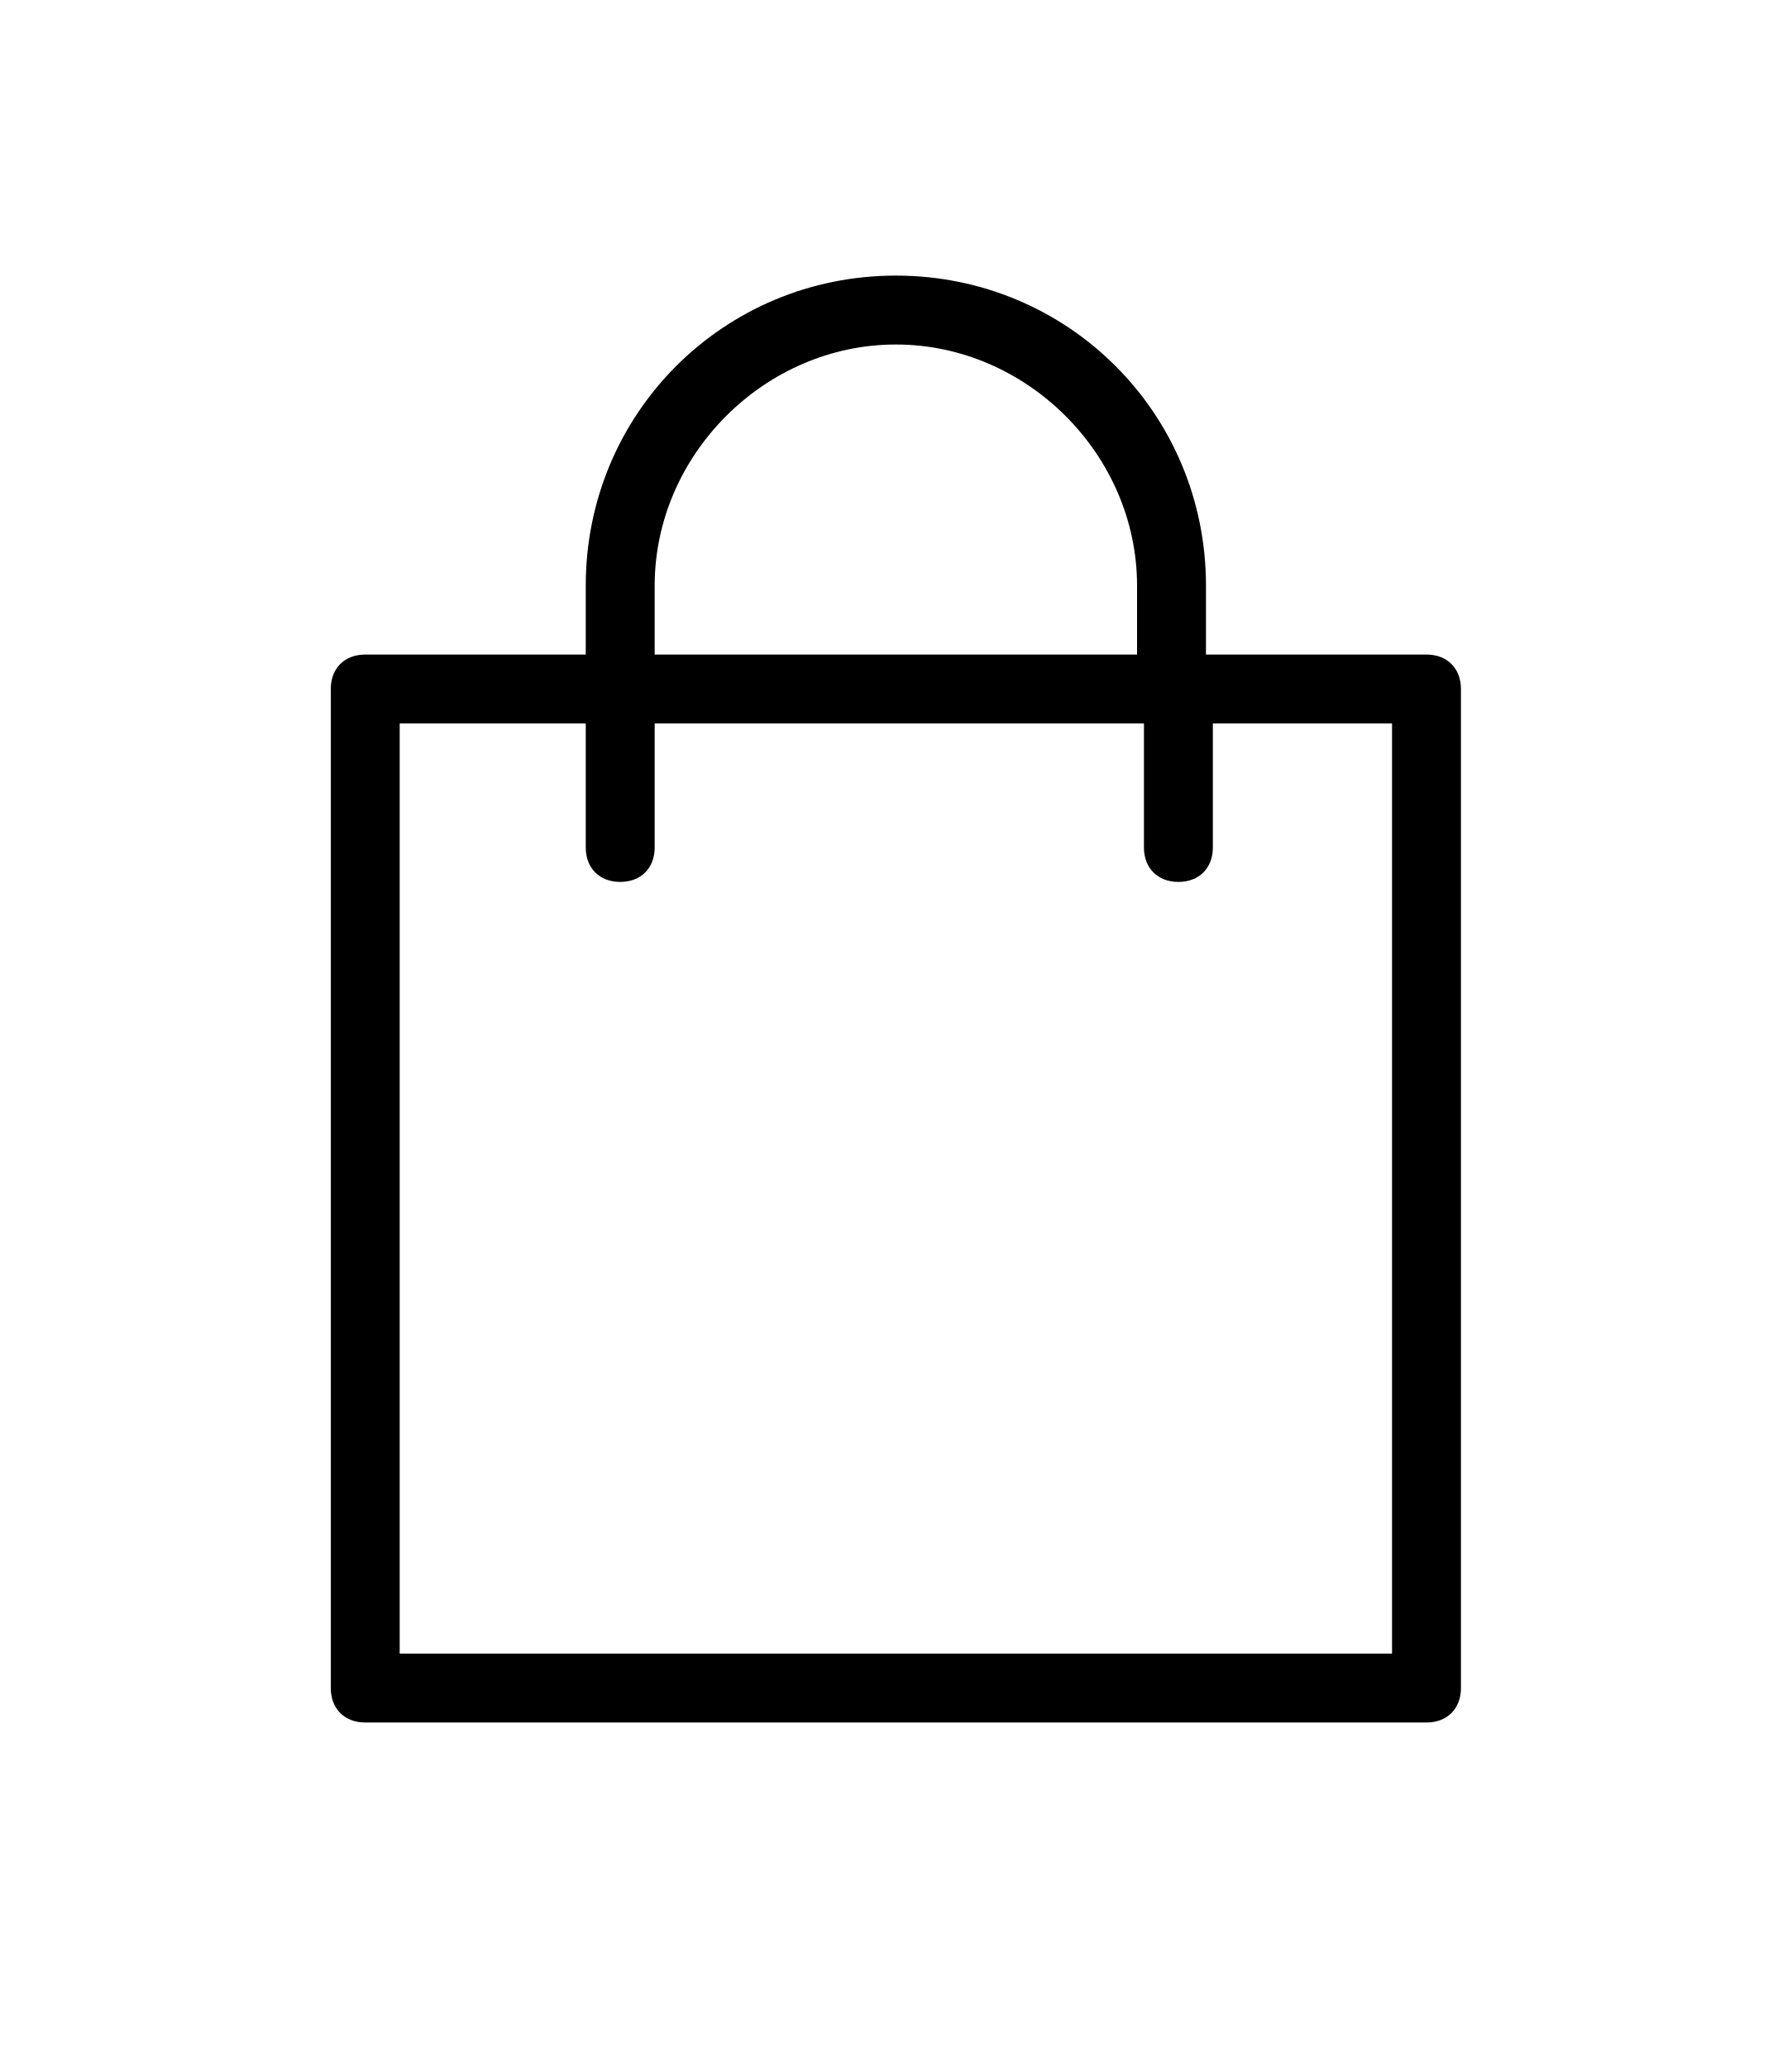
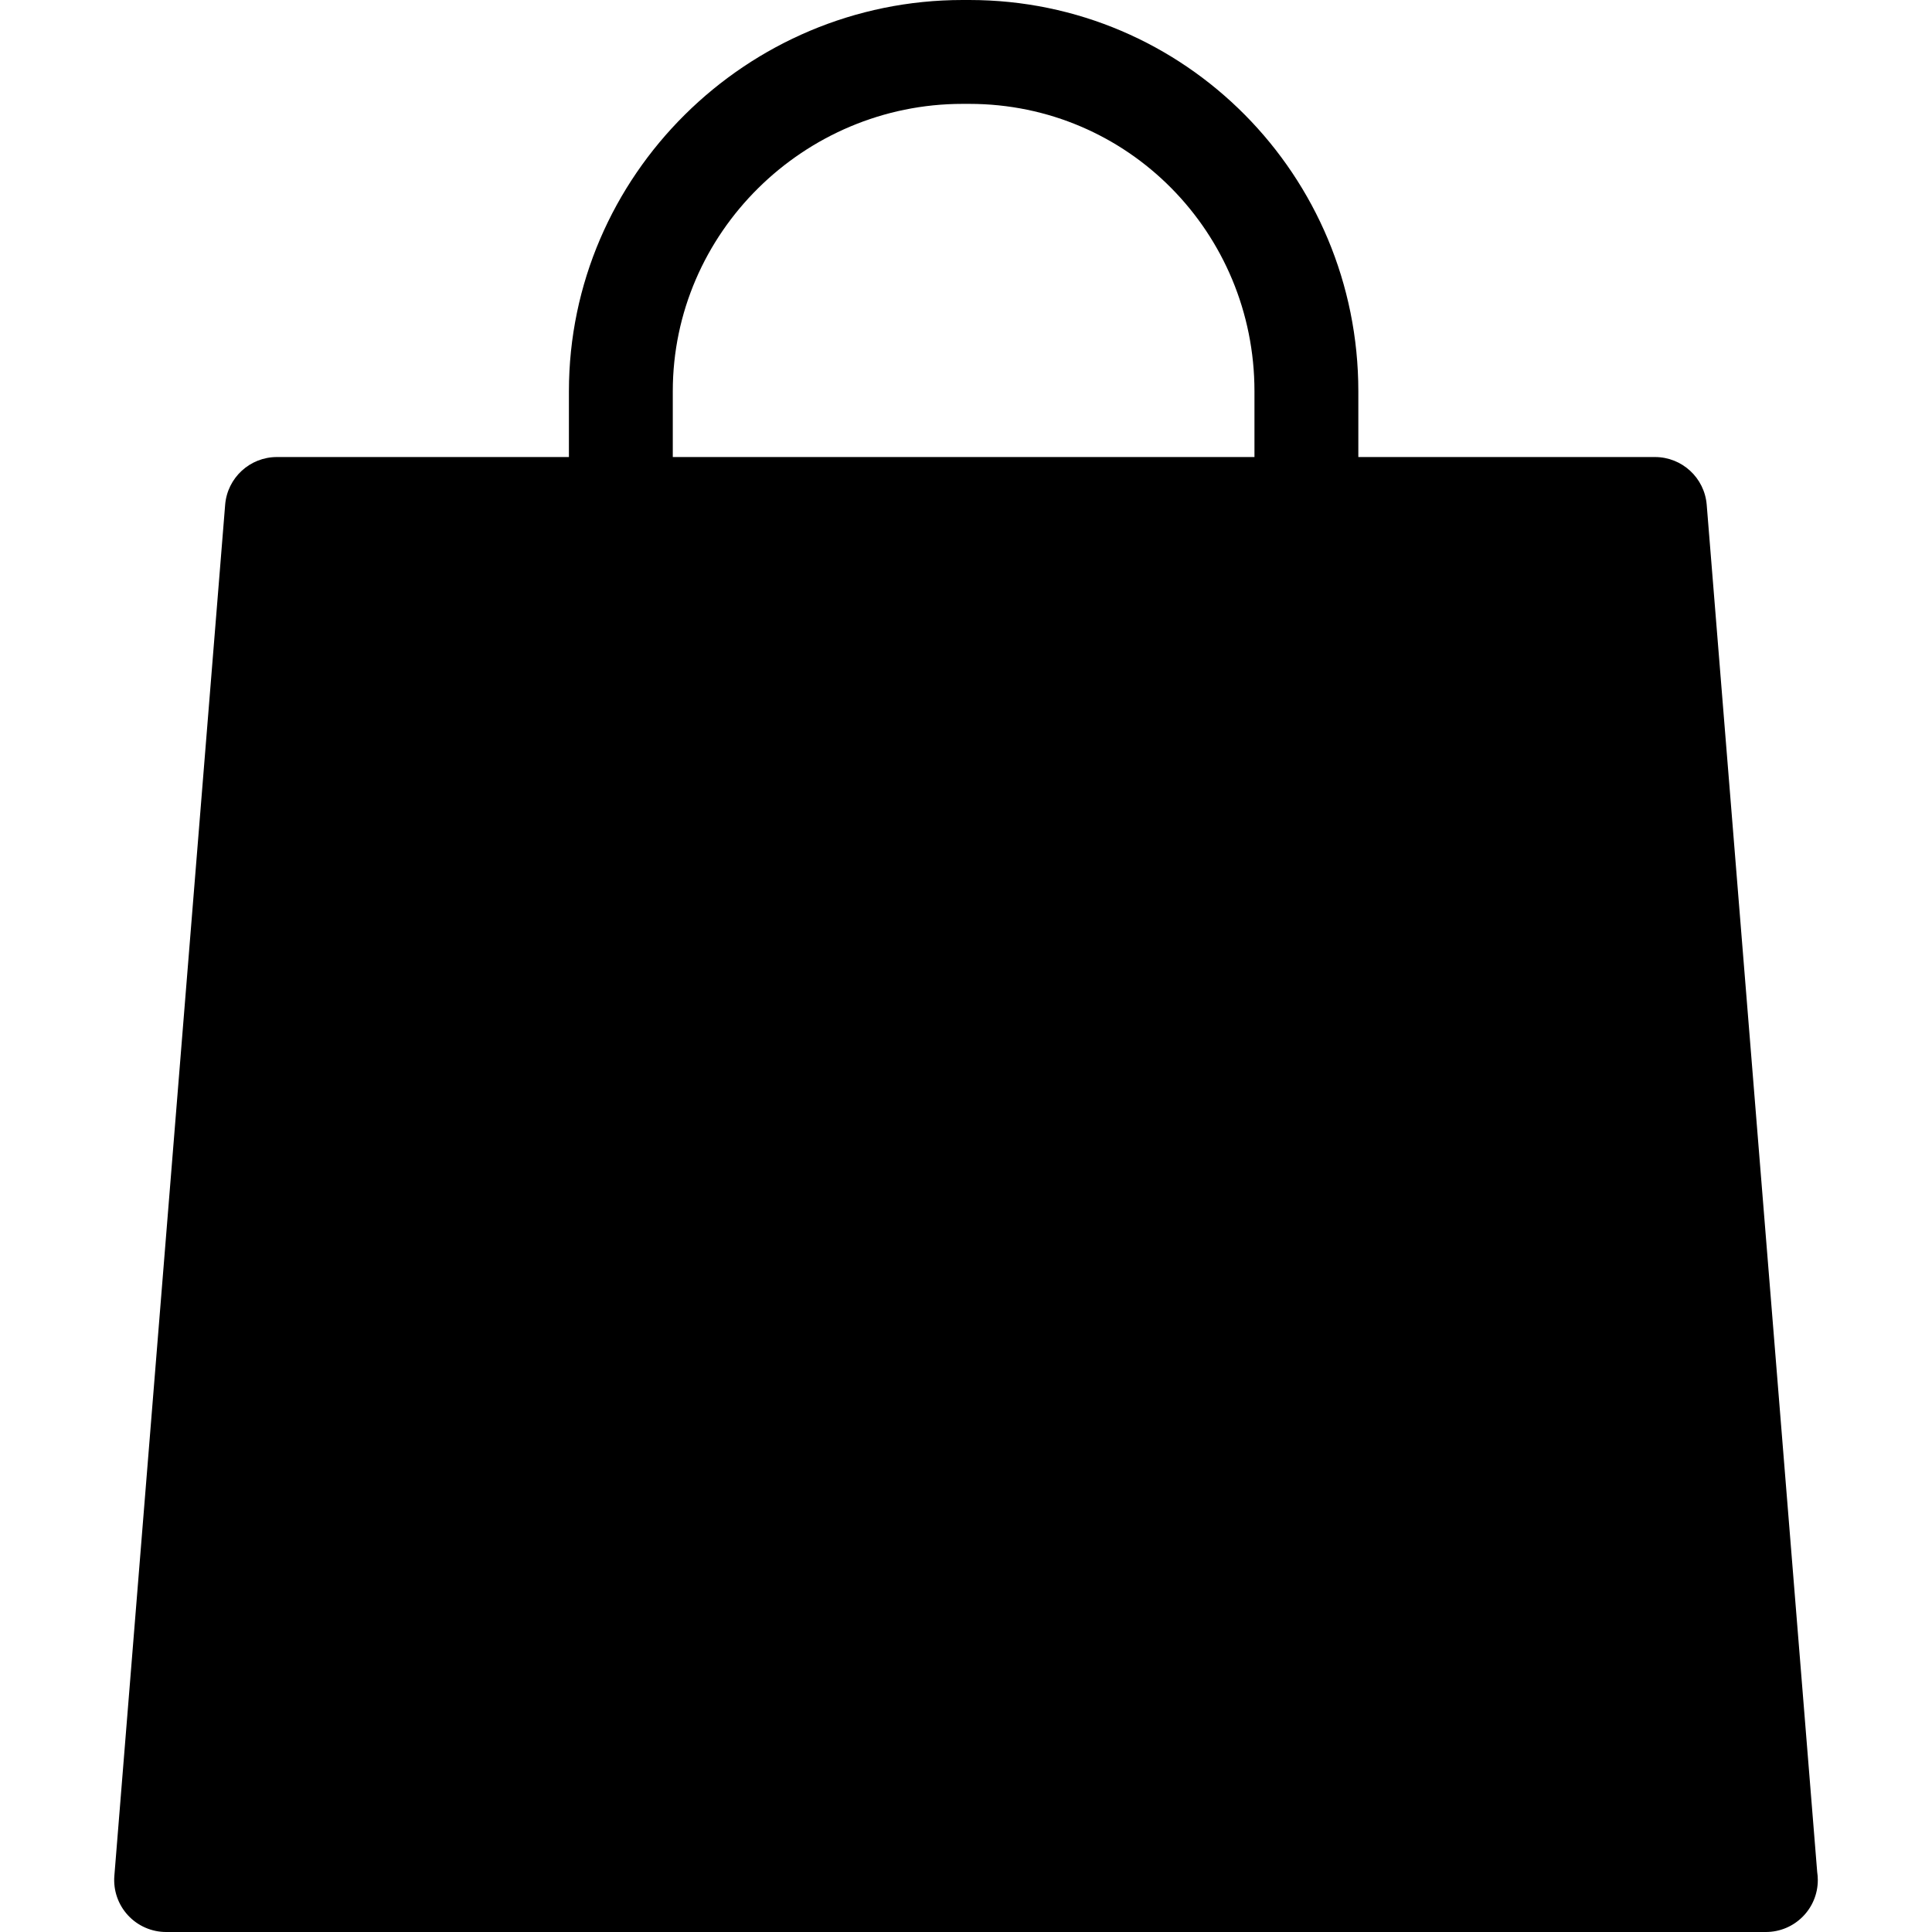
- <svg xmlns="http://www.w3.org/2000/svg" width="39" height="45" viewBox="0 0 24 30" fill="rgba(0,0,0,1)">
-   <path d="M12,4C9.5,4,7.5,6,7.5,8.5v1H4.3C4,9.5,3.8,9.7,3.8,10v14.5C3.8,24.8,4,25,4.3,25h15.4c0.3,0,0.5-0.2,0.5-0.5V10 c0-0.3-0.2-0.5-0.5-0.5h-3.2v-1C16.5,6,14.5,4,12,4z M8.5,8.5C8.5,6.6,10.1,5,12,5c1.9,0,3.5,1.6,3.5,3.5v1H8.5 C8.5,9.5,8.5,8.5,8.5,8.5z M19.2,10.5V24H4.8V10.5h2.7v1.8c0,0.3,0.2,0.5,0.5,0.5c0.3,0,0.5-0.2,0.5-0.5v-1.8h7.1v1.8 c0,0.3,0.2,0.5,0.5,0.5s0.5-0.2,0.5-0.5v-1.8H19.2z" />
+ <svg xmlns="http://www.w3.org/2000/svg" version="1.1" id="Capa_1" x="0px" y="0px" viewBox="0 0 279 279" style="enable-background:new 0 0 279 279;" xml:space="preserve">
+   <path d="M262.421,270.339L246.466,72.896C246.151,69.001,242.898,66,238.99,66h-42.833v-9.495C196.157,25.348,171.143,0,139.985,0   h-0.99c-31.157,0-56.838,25.348-56.838,56.505V66H39.99c-3.908,0-7.161,3.001-7.476,6.896l-16,198   c-0.169,2.088,0.543,4.15,1.963,5.689S21.897,279,23.99,279h231c0.006,0,0.014,0,0.02,0c4.143,0,7.5-3.357,7.5-7.5   C262.51,271.105,262.48,270.717,262.421,270.339z M97.157,56.505C97.157,33.619,116.109,15,138.995,15h0.99   c22.886,0,41.172,18.619,41.172,41.505V66h-84V56.505z" />
+   <g>
+ </g>
+   <g>
+ </g>
+   <g>
+ </g>
+   <g>
+ </g>
+   <g>
+ </g>
+   <g>
+ </g>
+   <g>
+ </g>
+   <g>
+ </g>
+   <g>
+ </g>
+   <g>
+ </g>
+   <g>
+ </g>
+   <g>
+ </g>
+   <g>
+ </g>
+   <g>
+ </g>
+   <g>
+ </g>
</svg>
